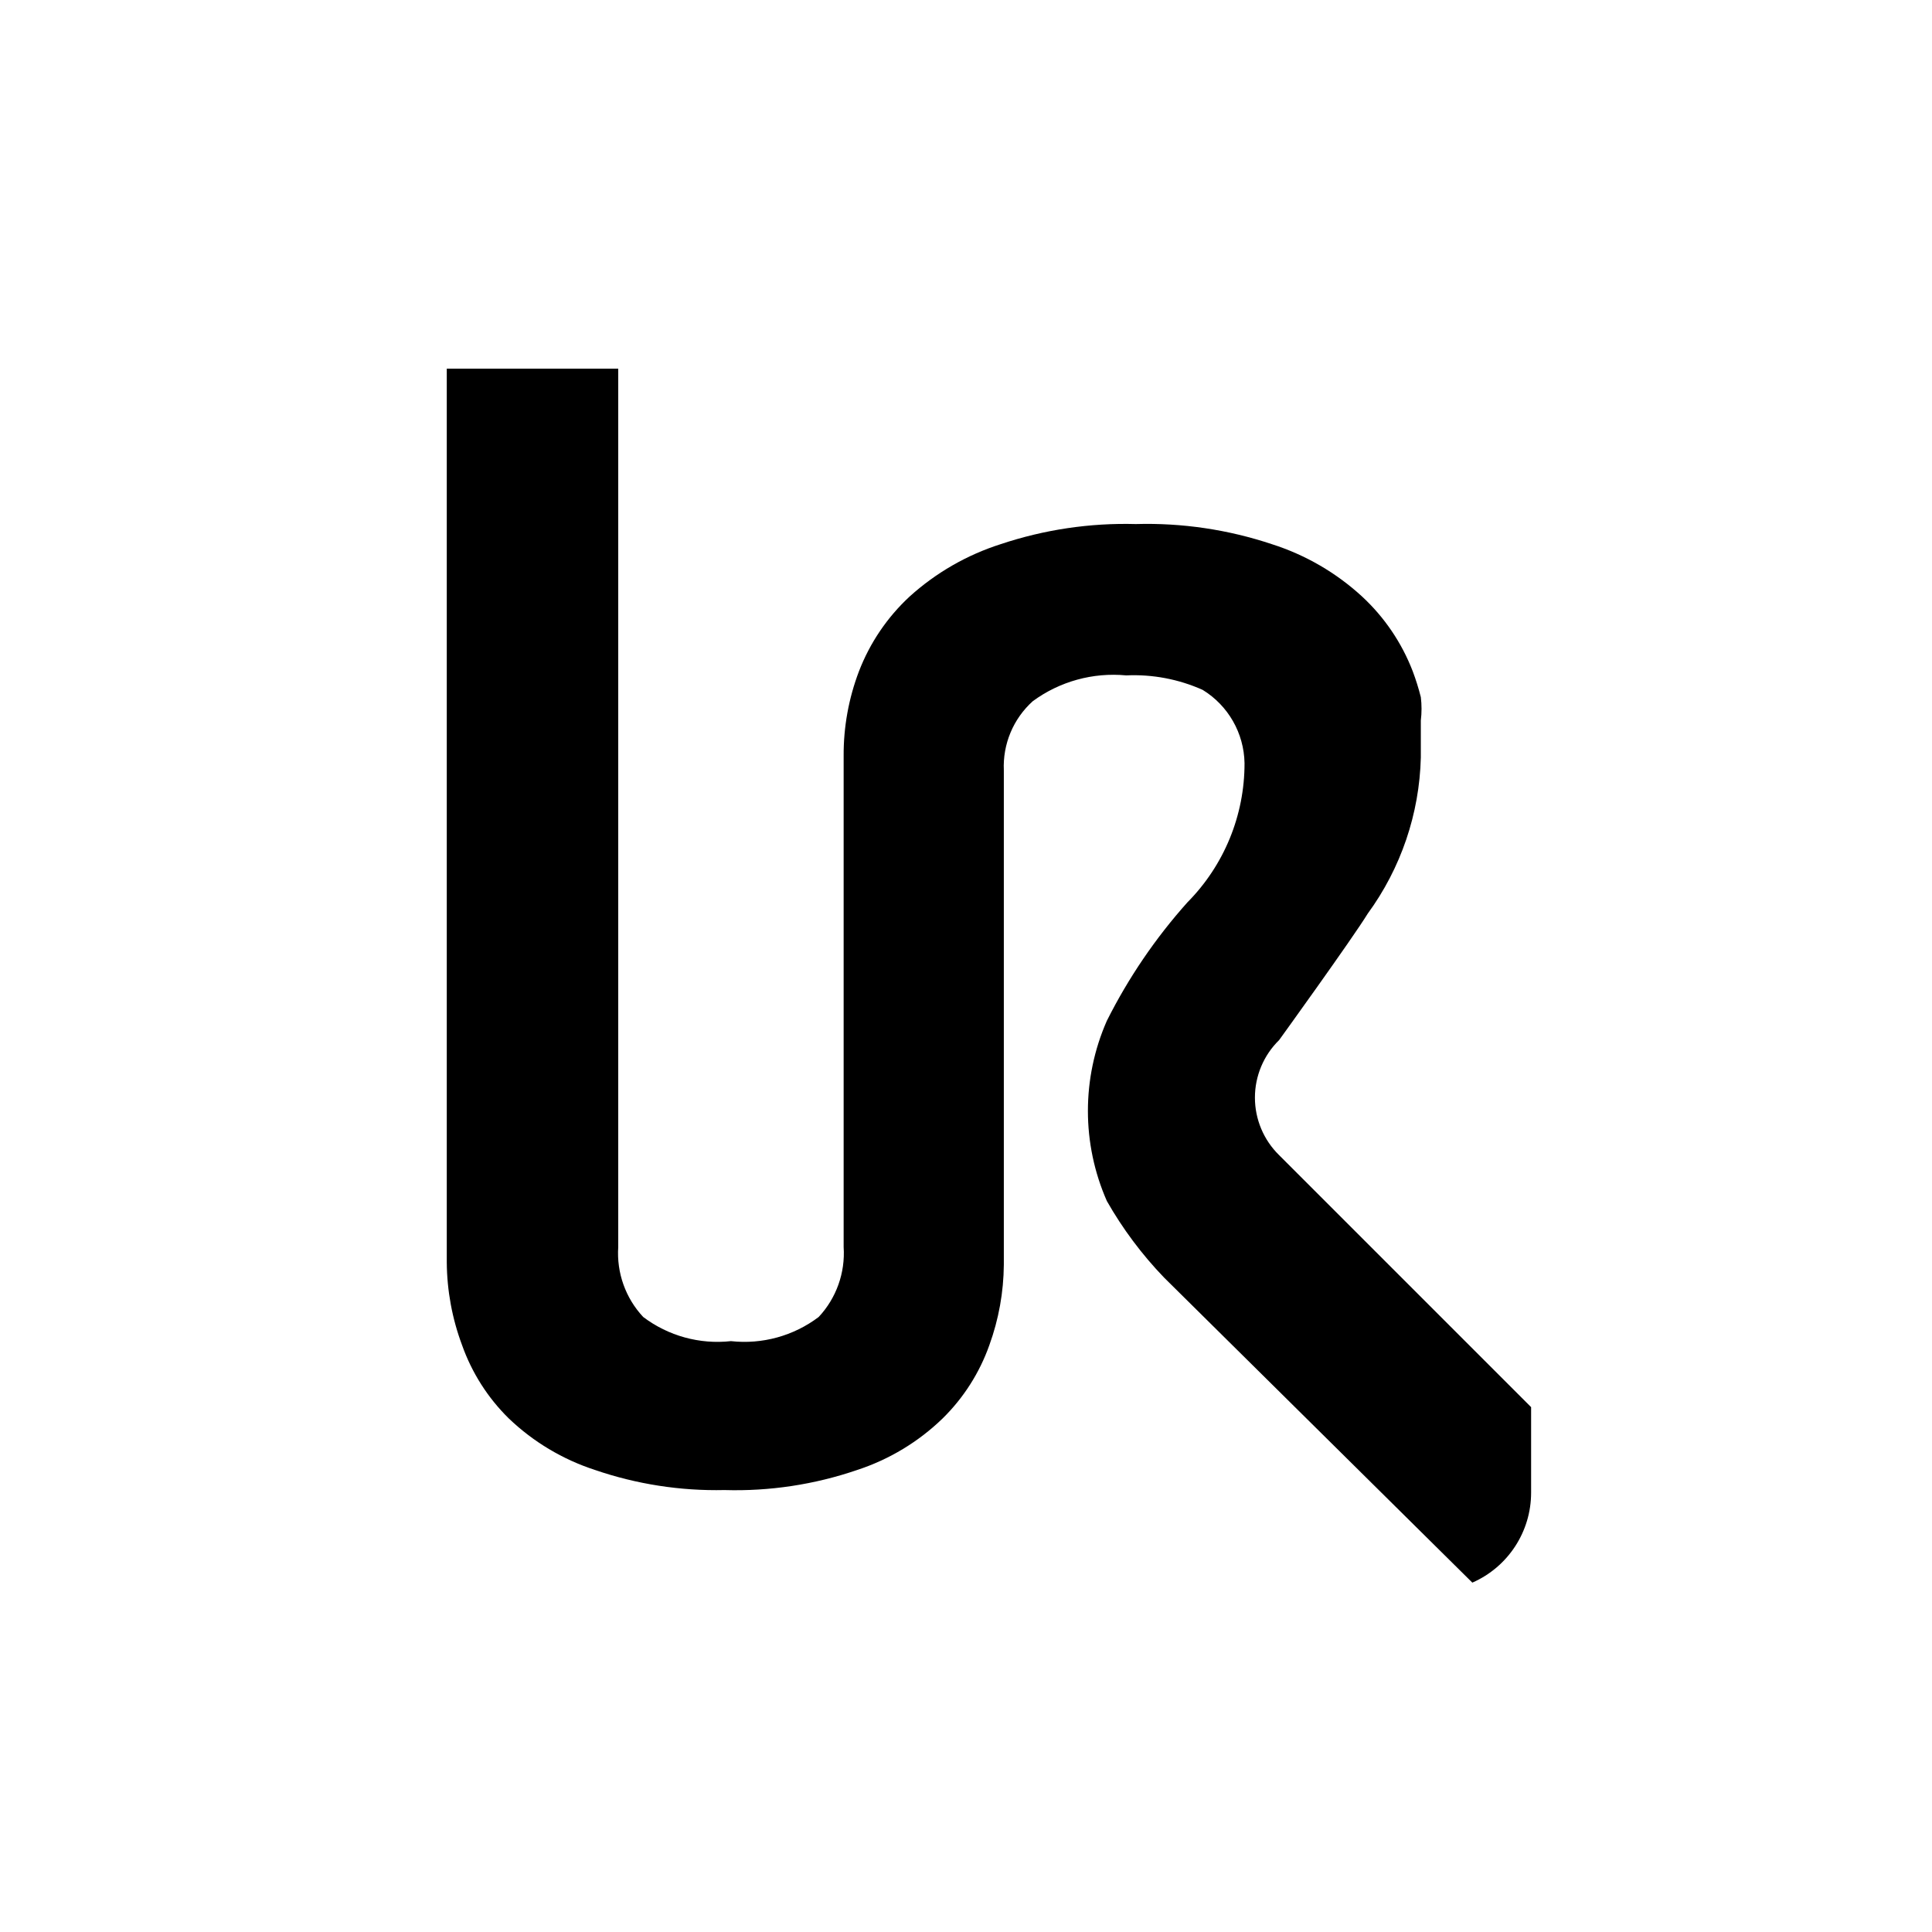
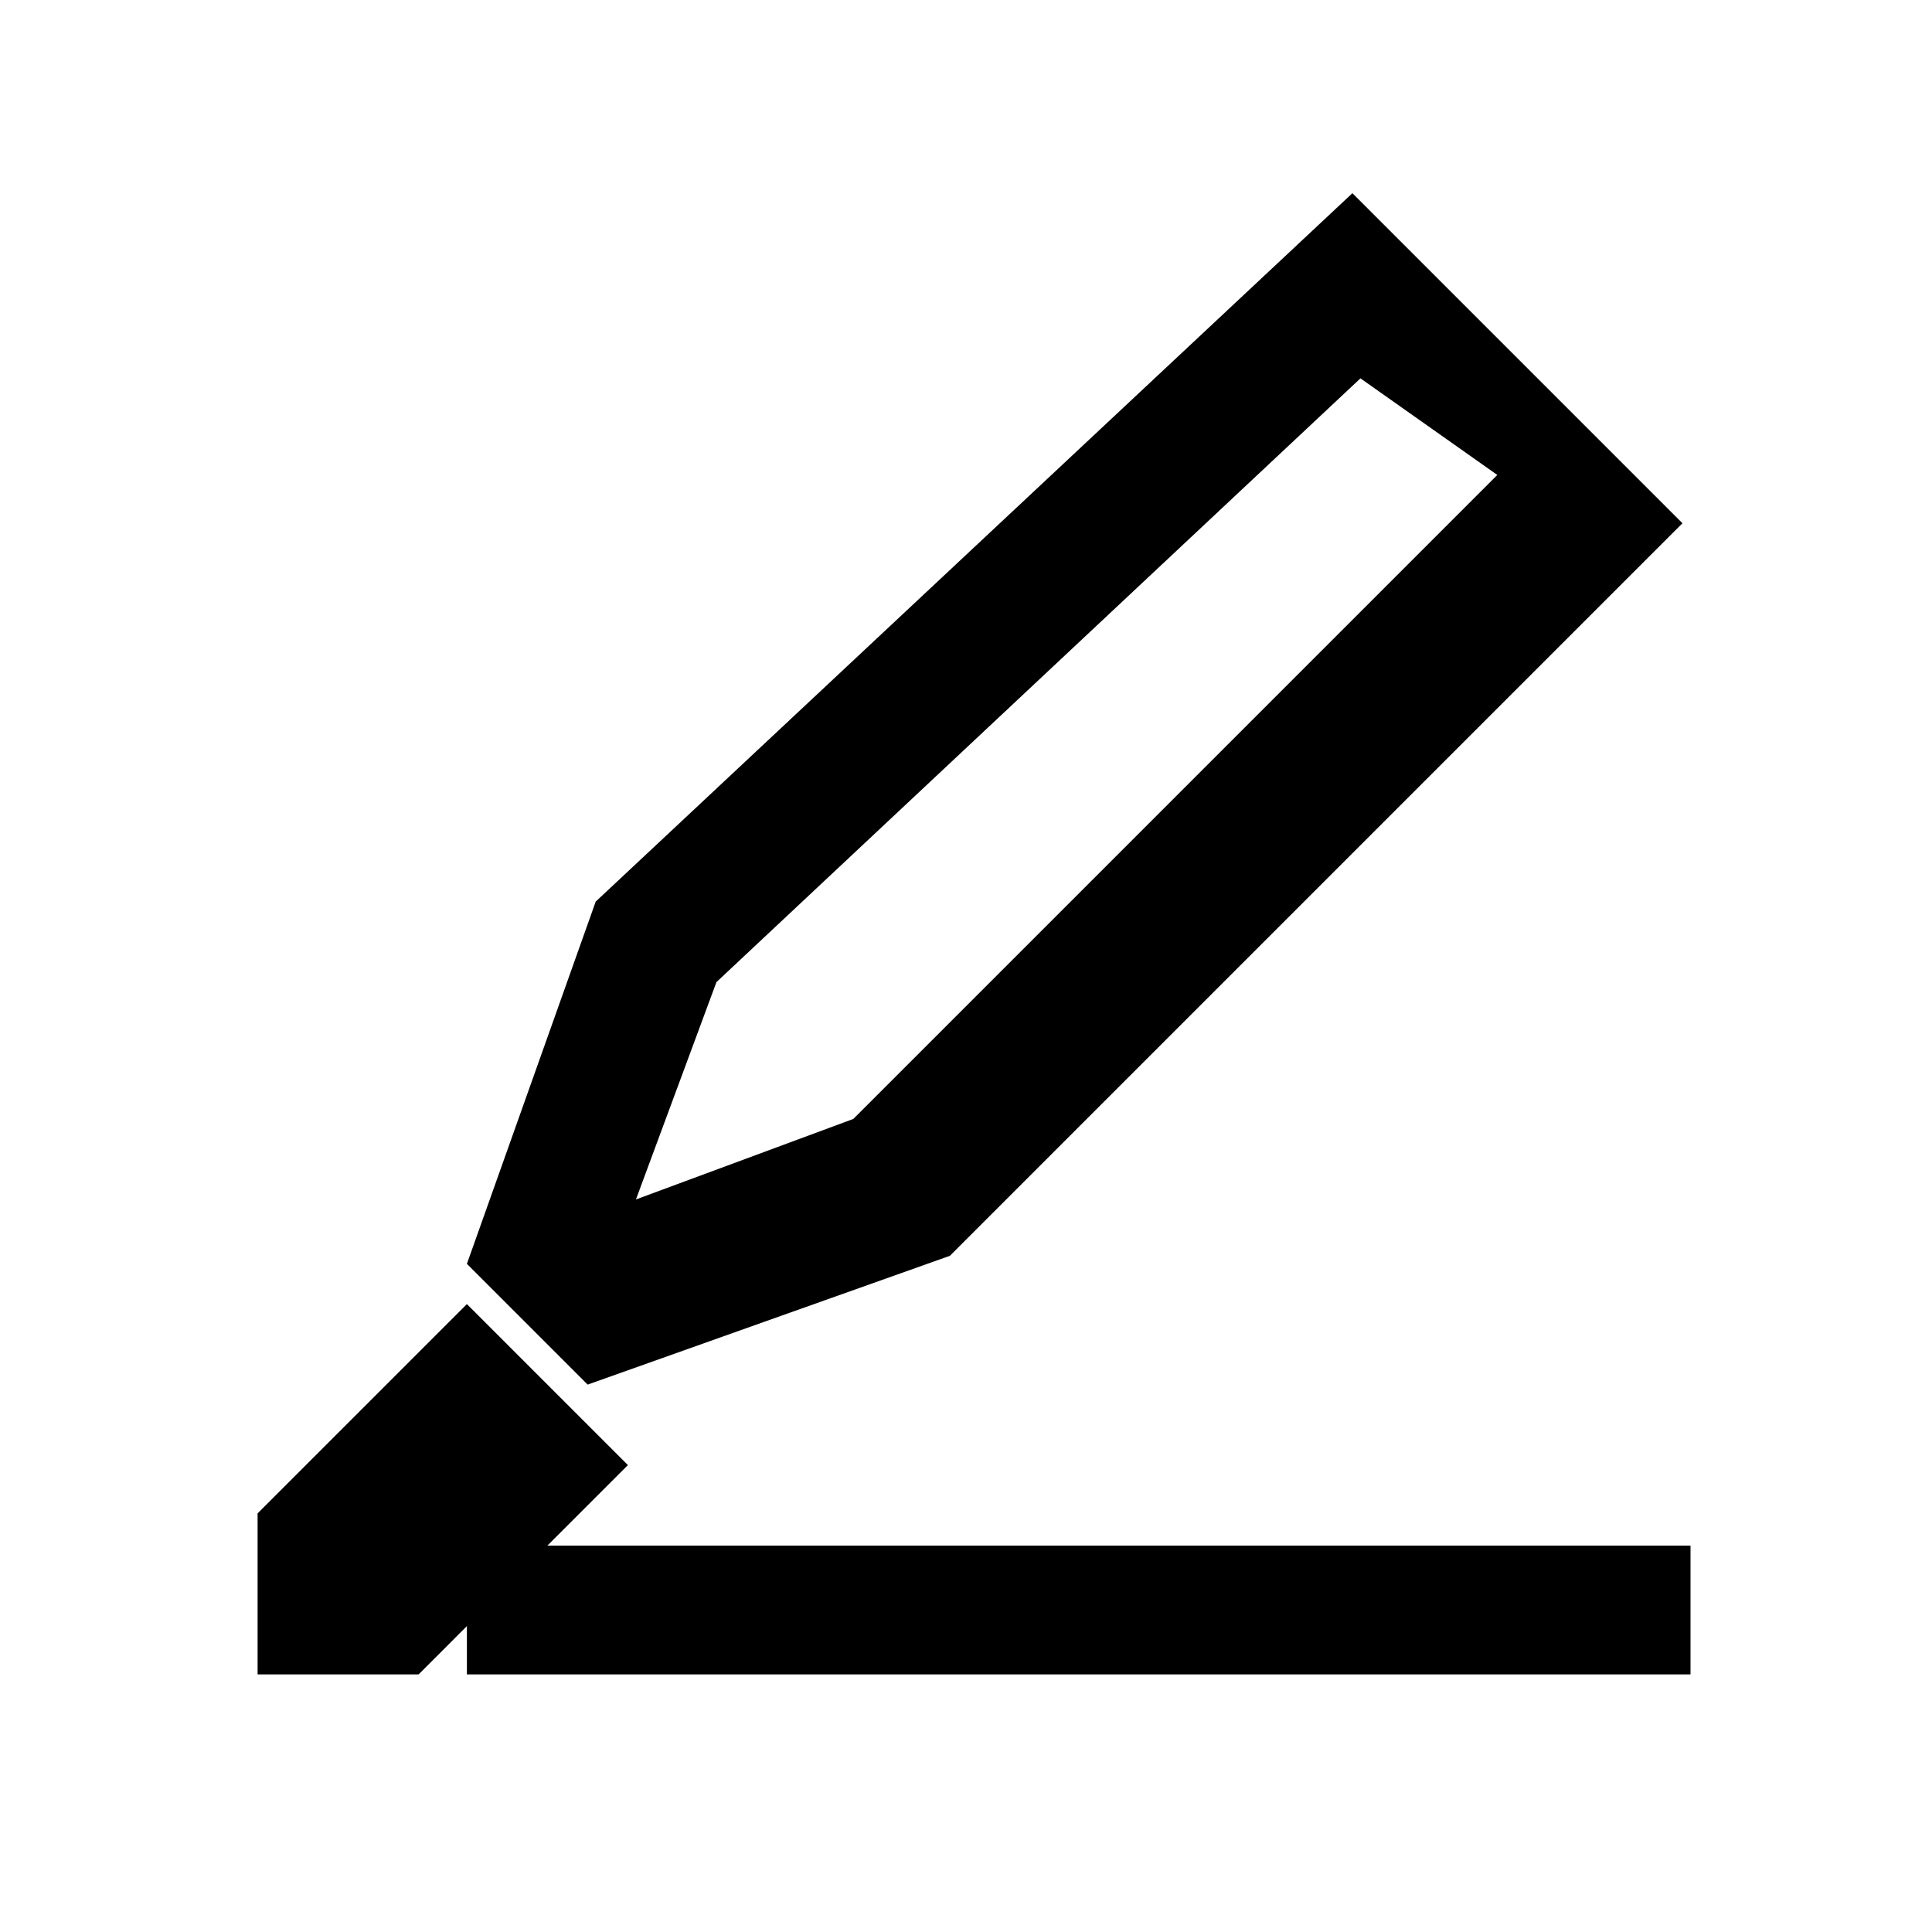
- <svg xmlns="http://www.w3.org/2000/svg" viewBox="0 0 24 24">
-   <path d="M5.74,16.71a2.4,2.4,0,0,0,.58.91,2.8,2.8,0,0,0,1.07.64A4.64,4.64,0,0,0,9,18.51a4.66,4.66,0,0,0,1.65-.25,2.76,2.76,0,0,0,1.06-.64,2.4,2.4,0,0,0,.58-.91,3,3,0,0,0,.18-1V13.15h0l0-3.58a1.09,1.09,0,0,1,.36-.86,1.69,1.69,0,0,1,1.16-.32,2.09,2.09,0,0,1,.95.18,1.09,1.09,0,0,1,.52.91,2.45,2.45,0,0,1-.71,1.73,6.74,6.74,0,0,0-1,1.47,2.78,2.78,0,0,0,0,2.24,4.78,4.78,0,0,0,.71.95l3.83,3.79h0a1.22,1.22,0,0,0,.73-1.12V17.48l-3.13-3.13a1,1,0,0,1,0-1.43s.91-1.26,1.1-1.57a3.43,3.43,0,0,0,.66-1.94h0V9.28s0-.08,0-.12V9.09c0-.05,0-.09,0-.14a1.2,1.2,0,0,0,0-.29,3,3,0,0,0-.1-.32,2.48,2.48,0,0,0-.63-.93,3,3,0,0,0-1.12-.65,4.9,4.9,0,0,0-1.69-.25,4.88,4.88,0,0,0-1.68.25,3.08,3.08,0,0,0-1.13.65,2.48,2.48,0,0,0-.63.93,2.91,2.91,0,0,0-.19,1.05v3.93h0v2.17a1.16,1.16,0,0,1-.31.87,1.53,1.53,0,0,1-1.09.3,1.53,1.53,0,0,1-1.09-.3,1.16,1.16,0,0,1-.31-.87V4.58H5.55v11.1A3,3,0,0,0,5.74,16.71Z" transform="translate(0 0)" />
+ <svg xmlns="http://www.w3.org/2000/svg" viewBox="0 0 24 24" role="img" aria-label="Pencil icon">
+   <path fill="#000000" d="M16.8 2.4L20.9 6.5L11.8 15.6L7.3 17.2L5.8 15.7L7.4 11.2L16.8 2.4ZM16.9 4.7L8.9 12.2L7.9 14.9L10.6 13.9L18.6 5.9L16.9 4.7Z" />
+   <path fill="#000000" d="M3.2 18.8L5.8 16.2L7.8 18.2L5.2 20.8L3.2 20.8Z" />
+   <rect x="5.8" y="19.2" width="15.2" height="1.6" fill="#000000" />
</svg>
